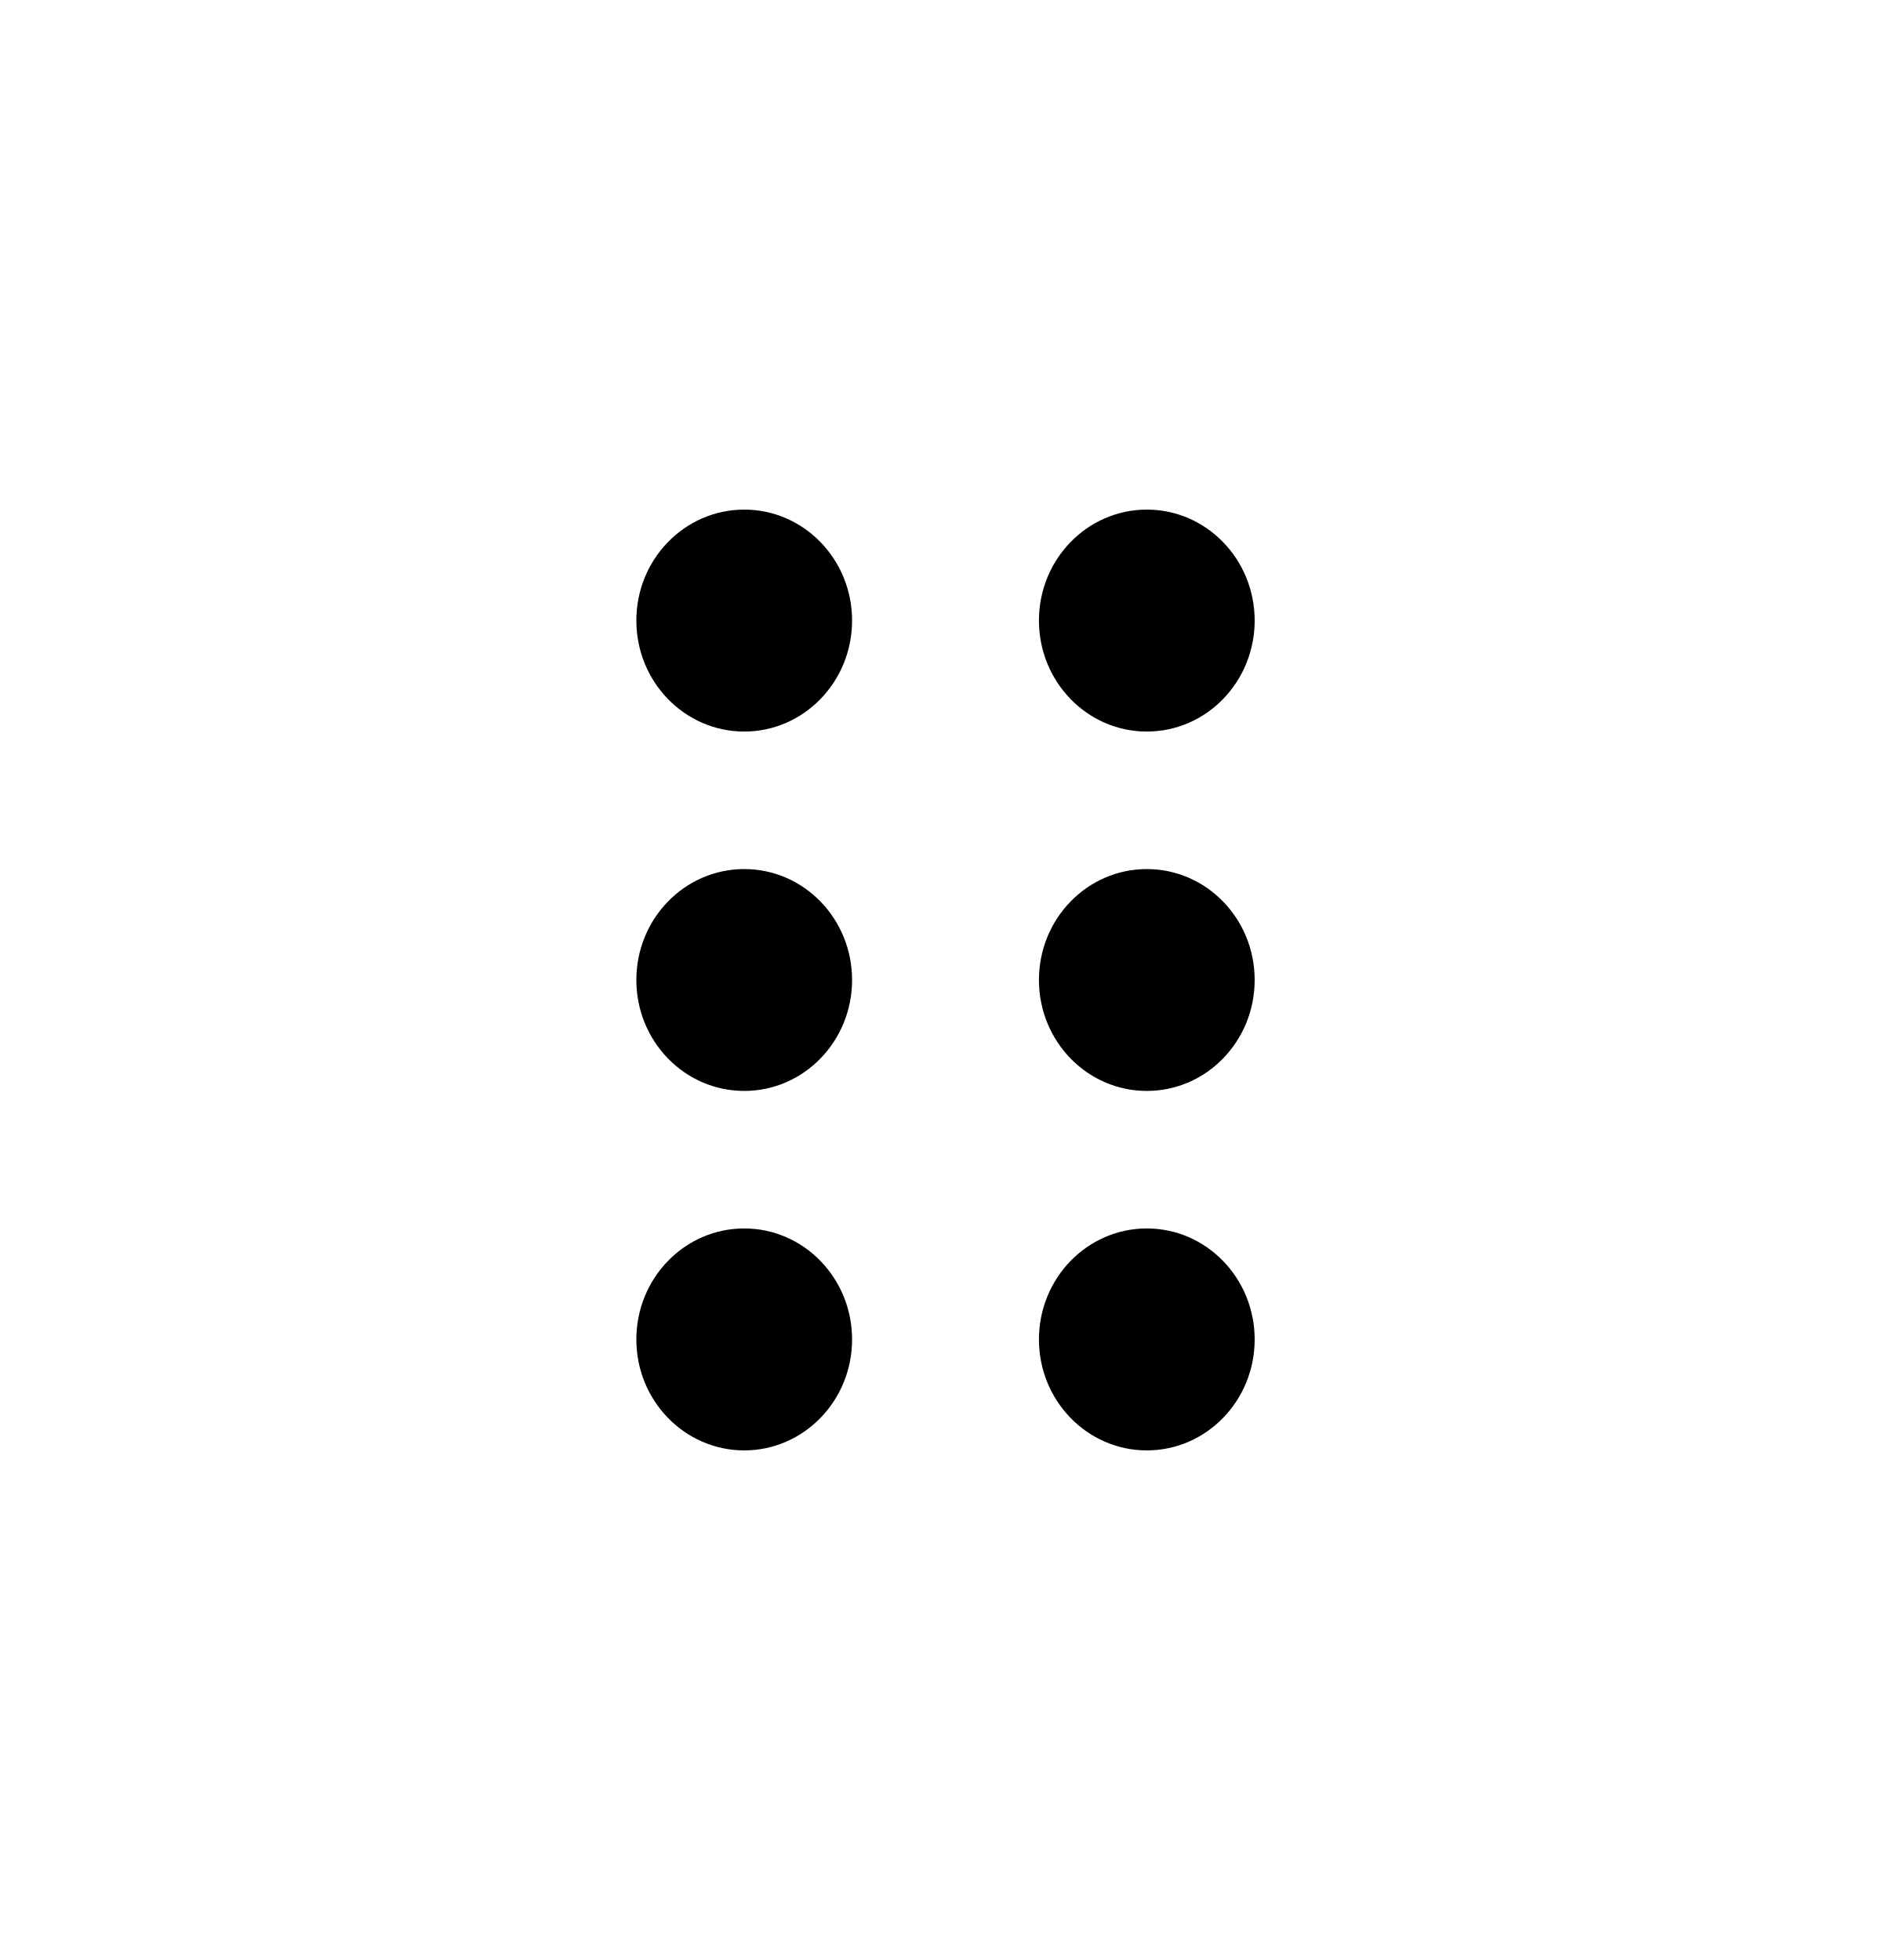
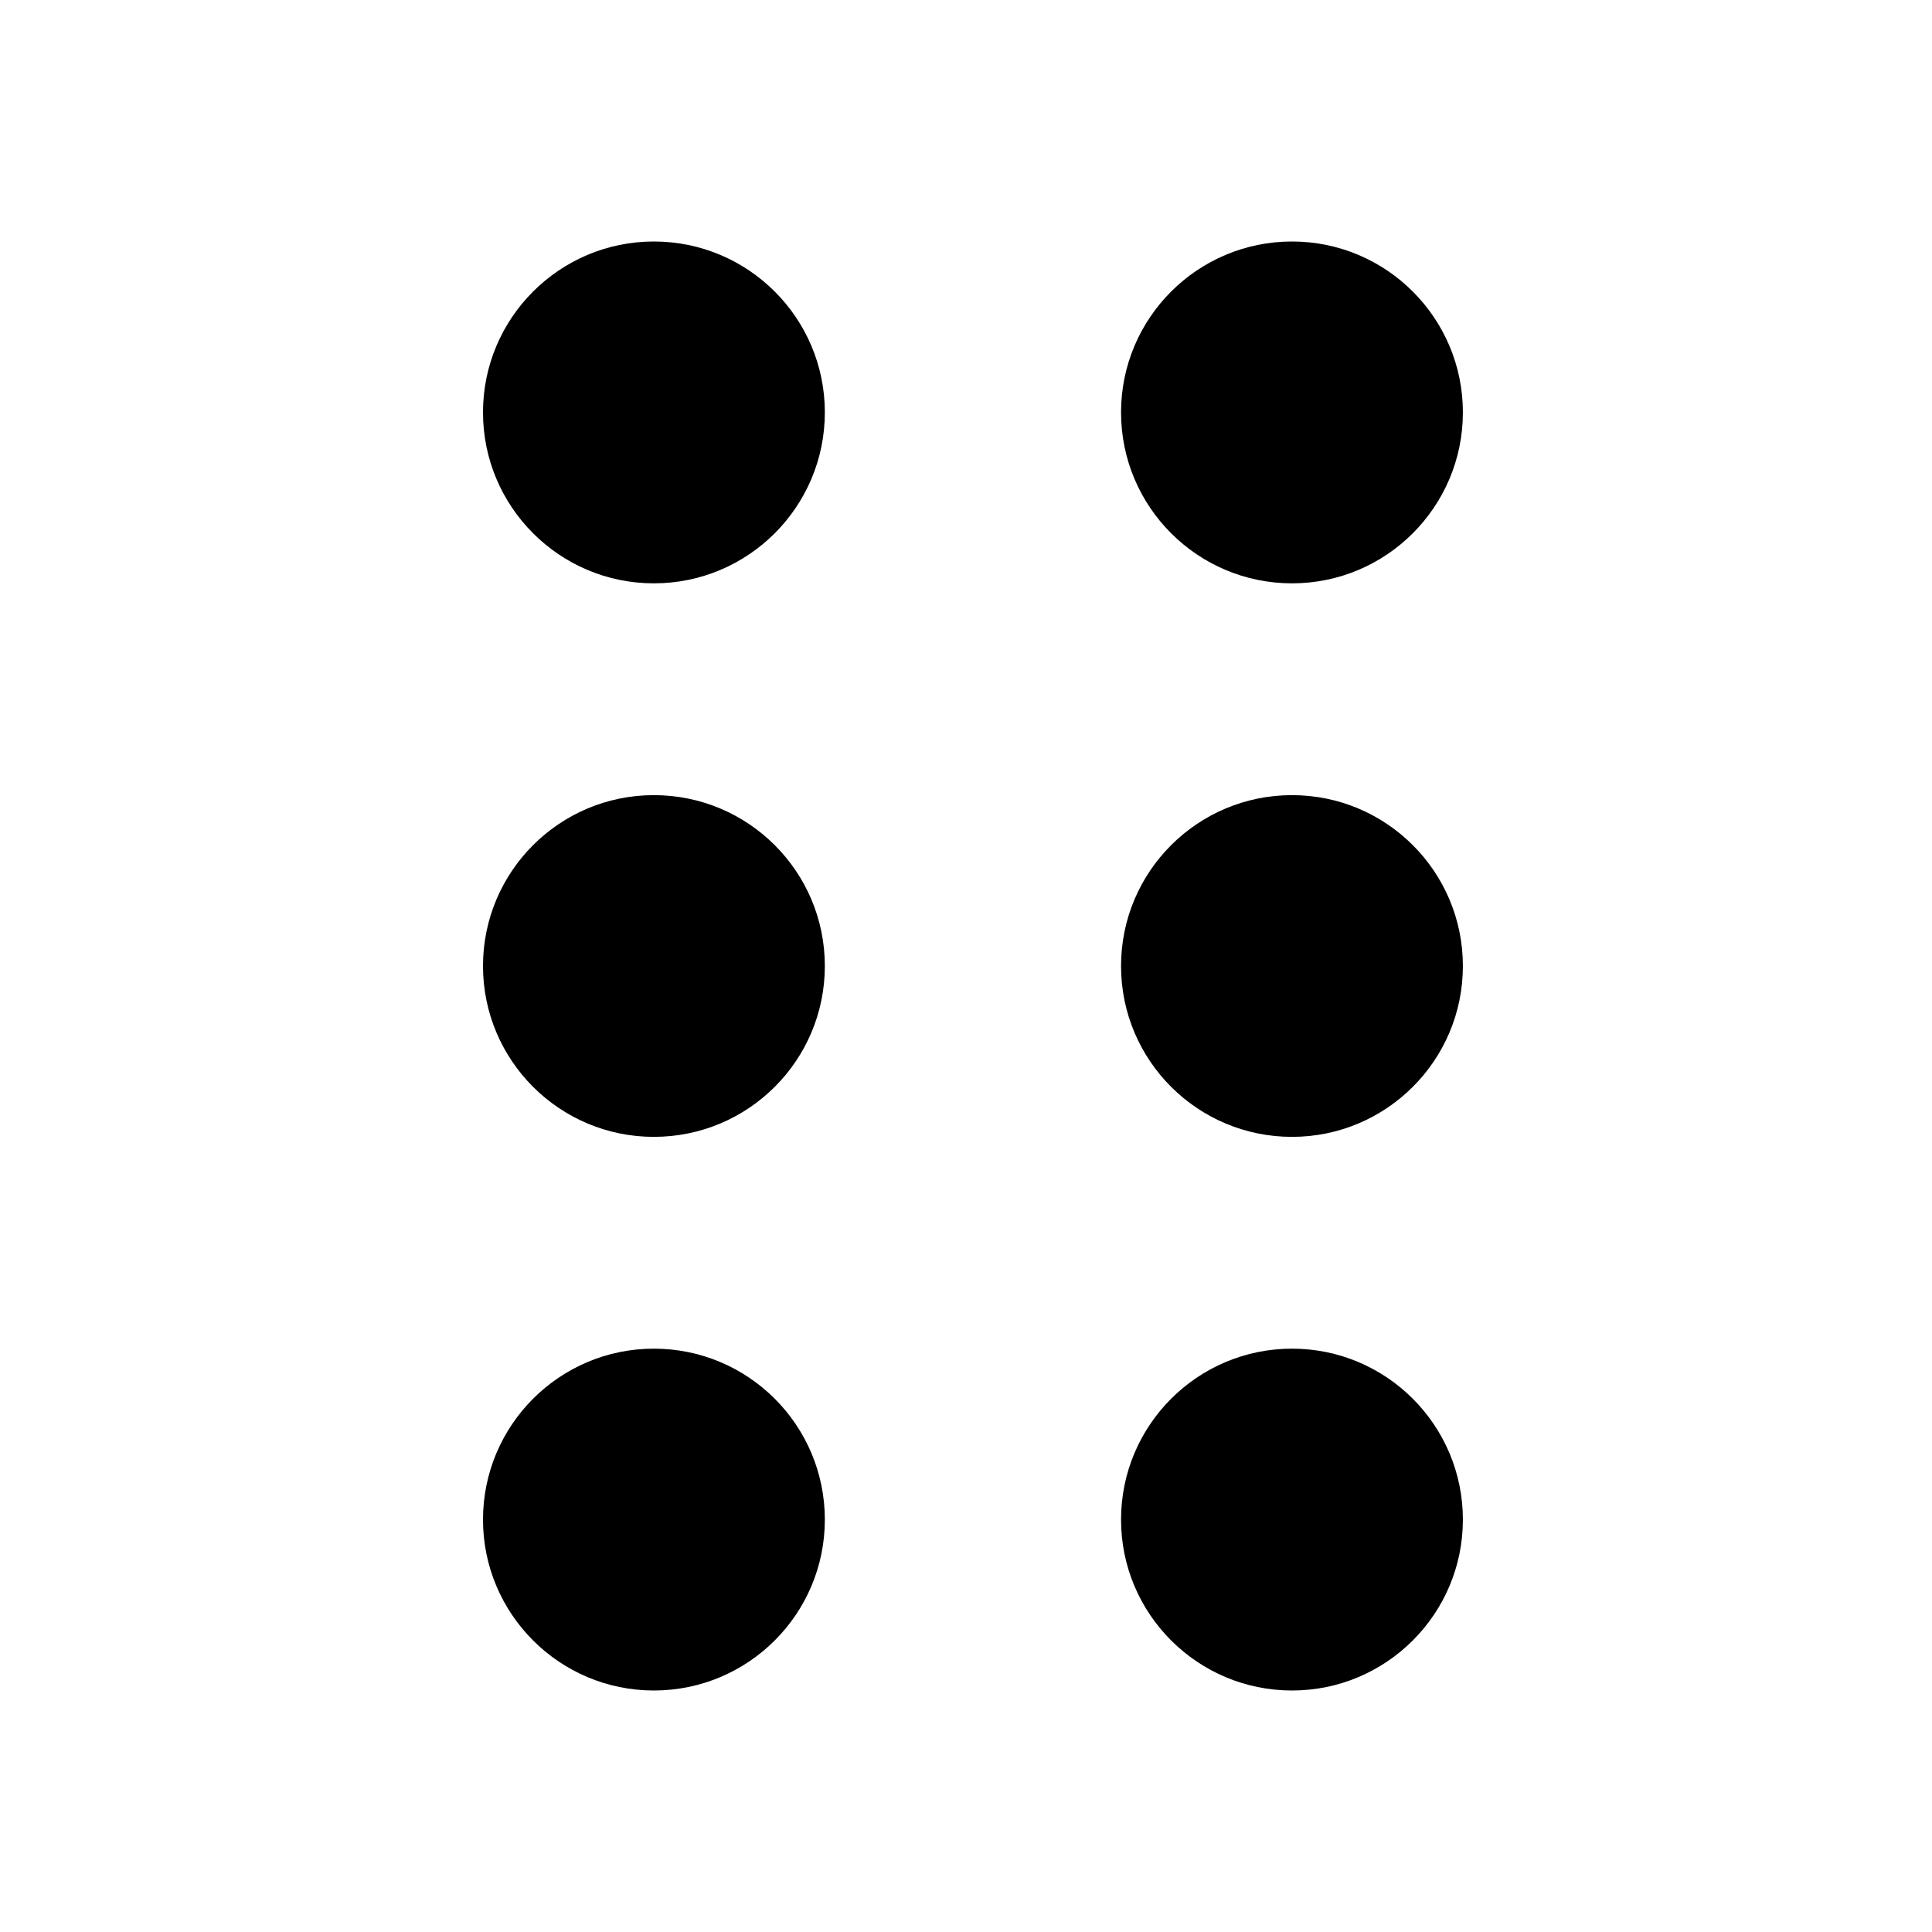
- <svg xmlns="http://www.w3.org/2000/svg" viewBox="0 0 24 25" fill="none">
-   <path d="M9.491 9.331C10.25 9.331 10.866 8.697 10.866 7.915C10.866 7.134 10.25 6.5 9.491 6.5C8.731 6.5 8.115 7.134 8.115 7.915C8.115 8.697 8.731 9.331 9.491 9.331Z" fill="currentColor" />
-   <path d="M14.625 9.331C15.384 9.331 16 8.697 16 7.915C16 7.134 15.384 6.5 14.625 6.5C13.865 6.5 13.249 7.134 13.249 7.915C13.249 8.697 13.865 9.331 14.625 9.331Z" fill="currentColor" />
-   <path d="M9.491 13.915C10.25 13.915 10.866 13.282 10.866 12.5C10.866 11.718 10.25 11.085 9.491 11.085C8.731 11.085 8.115 11.718 8.115 12.5C8.115 13.282 8.731 13.915 9.491 13.915Z" fill="currentColor" />
-   <path d="M14.625 13.915C15.384 13.915 16 13.282 16 12.5C16 11.718 15.384 11.085 14.625 11.085C13.865 11.085 13.249 11.718 13.249 12.5C13.249 13.282 13.865 13.915 14.625 13.915Z" fill="currentColor" />
-   <path d="M9.491 18.5C10.25 18.5 10.866 17.866 10.866 17.085C10.866 16.303 10.25 15.669 9.491 15.669C8.731 15.669 8.115 16.303 8.115 17.085C8.115 17.866 8.731 18.5 9.491 18.5Z" fill="currentColor" />
-   <path d="M14.625 18.5C15.384 18.5 16 17.866 16 17.085C16 16.303 15.384 15.669 14.625 15.669C13.865 15.669 13.249 16.303 13.249 17.085C13.249 17.866 13.865 18.5 14.625 18.5Z" fill="currentColor" />
+ <svg xmlns="http://www.w3.org/2000/svg" viewBox="0 0 16 16" fill="none">
+   <path d="M5.415 4.831C6.197 4.831 6.831 4.197 6.831 3.415C6.831 2.634 6.197 2 5.415 2C4.634 2 4 2.634 4 3.415C4 4.197 4.634 4.831 5.415 4.831Z" fill="currentColor" />
+   <path d="M10.7 4.831C11.481 4.831 12.115 4.197 12.115 3.415C12.115 2.634 11.481 2 10.7 2C9.918 2 9.284 2.634 9.284 3.415C9.284 4.197 9.918 4.831 10.7 4.831Z" fill="currentColor" />
+   <path d="M5.415 9.415C6.197 9.415 6.831 8.782 6.831 8C6.831 7.218 6.197 6.585 5.415 6.585C4.634 6.585 4 7.218 4 8C4 8.782 4.634 9.415 5.415 9.415Z" fill="currentColor" />
+   <path d="M10.7 9.415C11.481 9.415 12.115 8.782 12.115 8C12.115 7.218 11.481 6.585 10.7 6.585C9.918 6.585 9.284 7.218 9.284 8C9.284 8.782 9.918 9.415 10.7 9.415Z" fill="currentColor" />
+   <path d="M5.415 14C6.197 14 6.831 13.366 6.831 12.585C6.831 11.803 6.197 11.169 5.415 11.169C4.634 11.169 4 11.803 4 12.585C4 13.366 4.634 14 5.415 14Z" fill="currentColor" />
+   <path d="M10.7 14C11.481 14 12.115 13.366 12.115 12.585C12.115 11.803 11.481 11.169 10.7 11.169C9.918 11.169 9.284 11.803 9.284 12.585C9.284 13.366 9.918 14 10.7 14Z" fill="currentColor" />
</svg>
